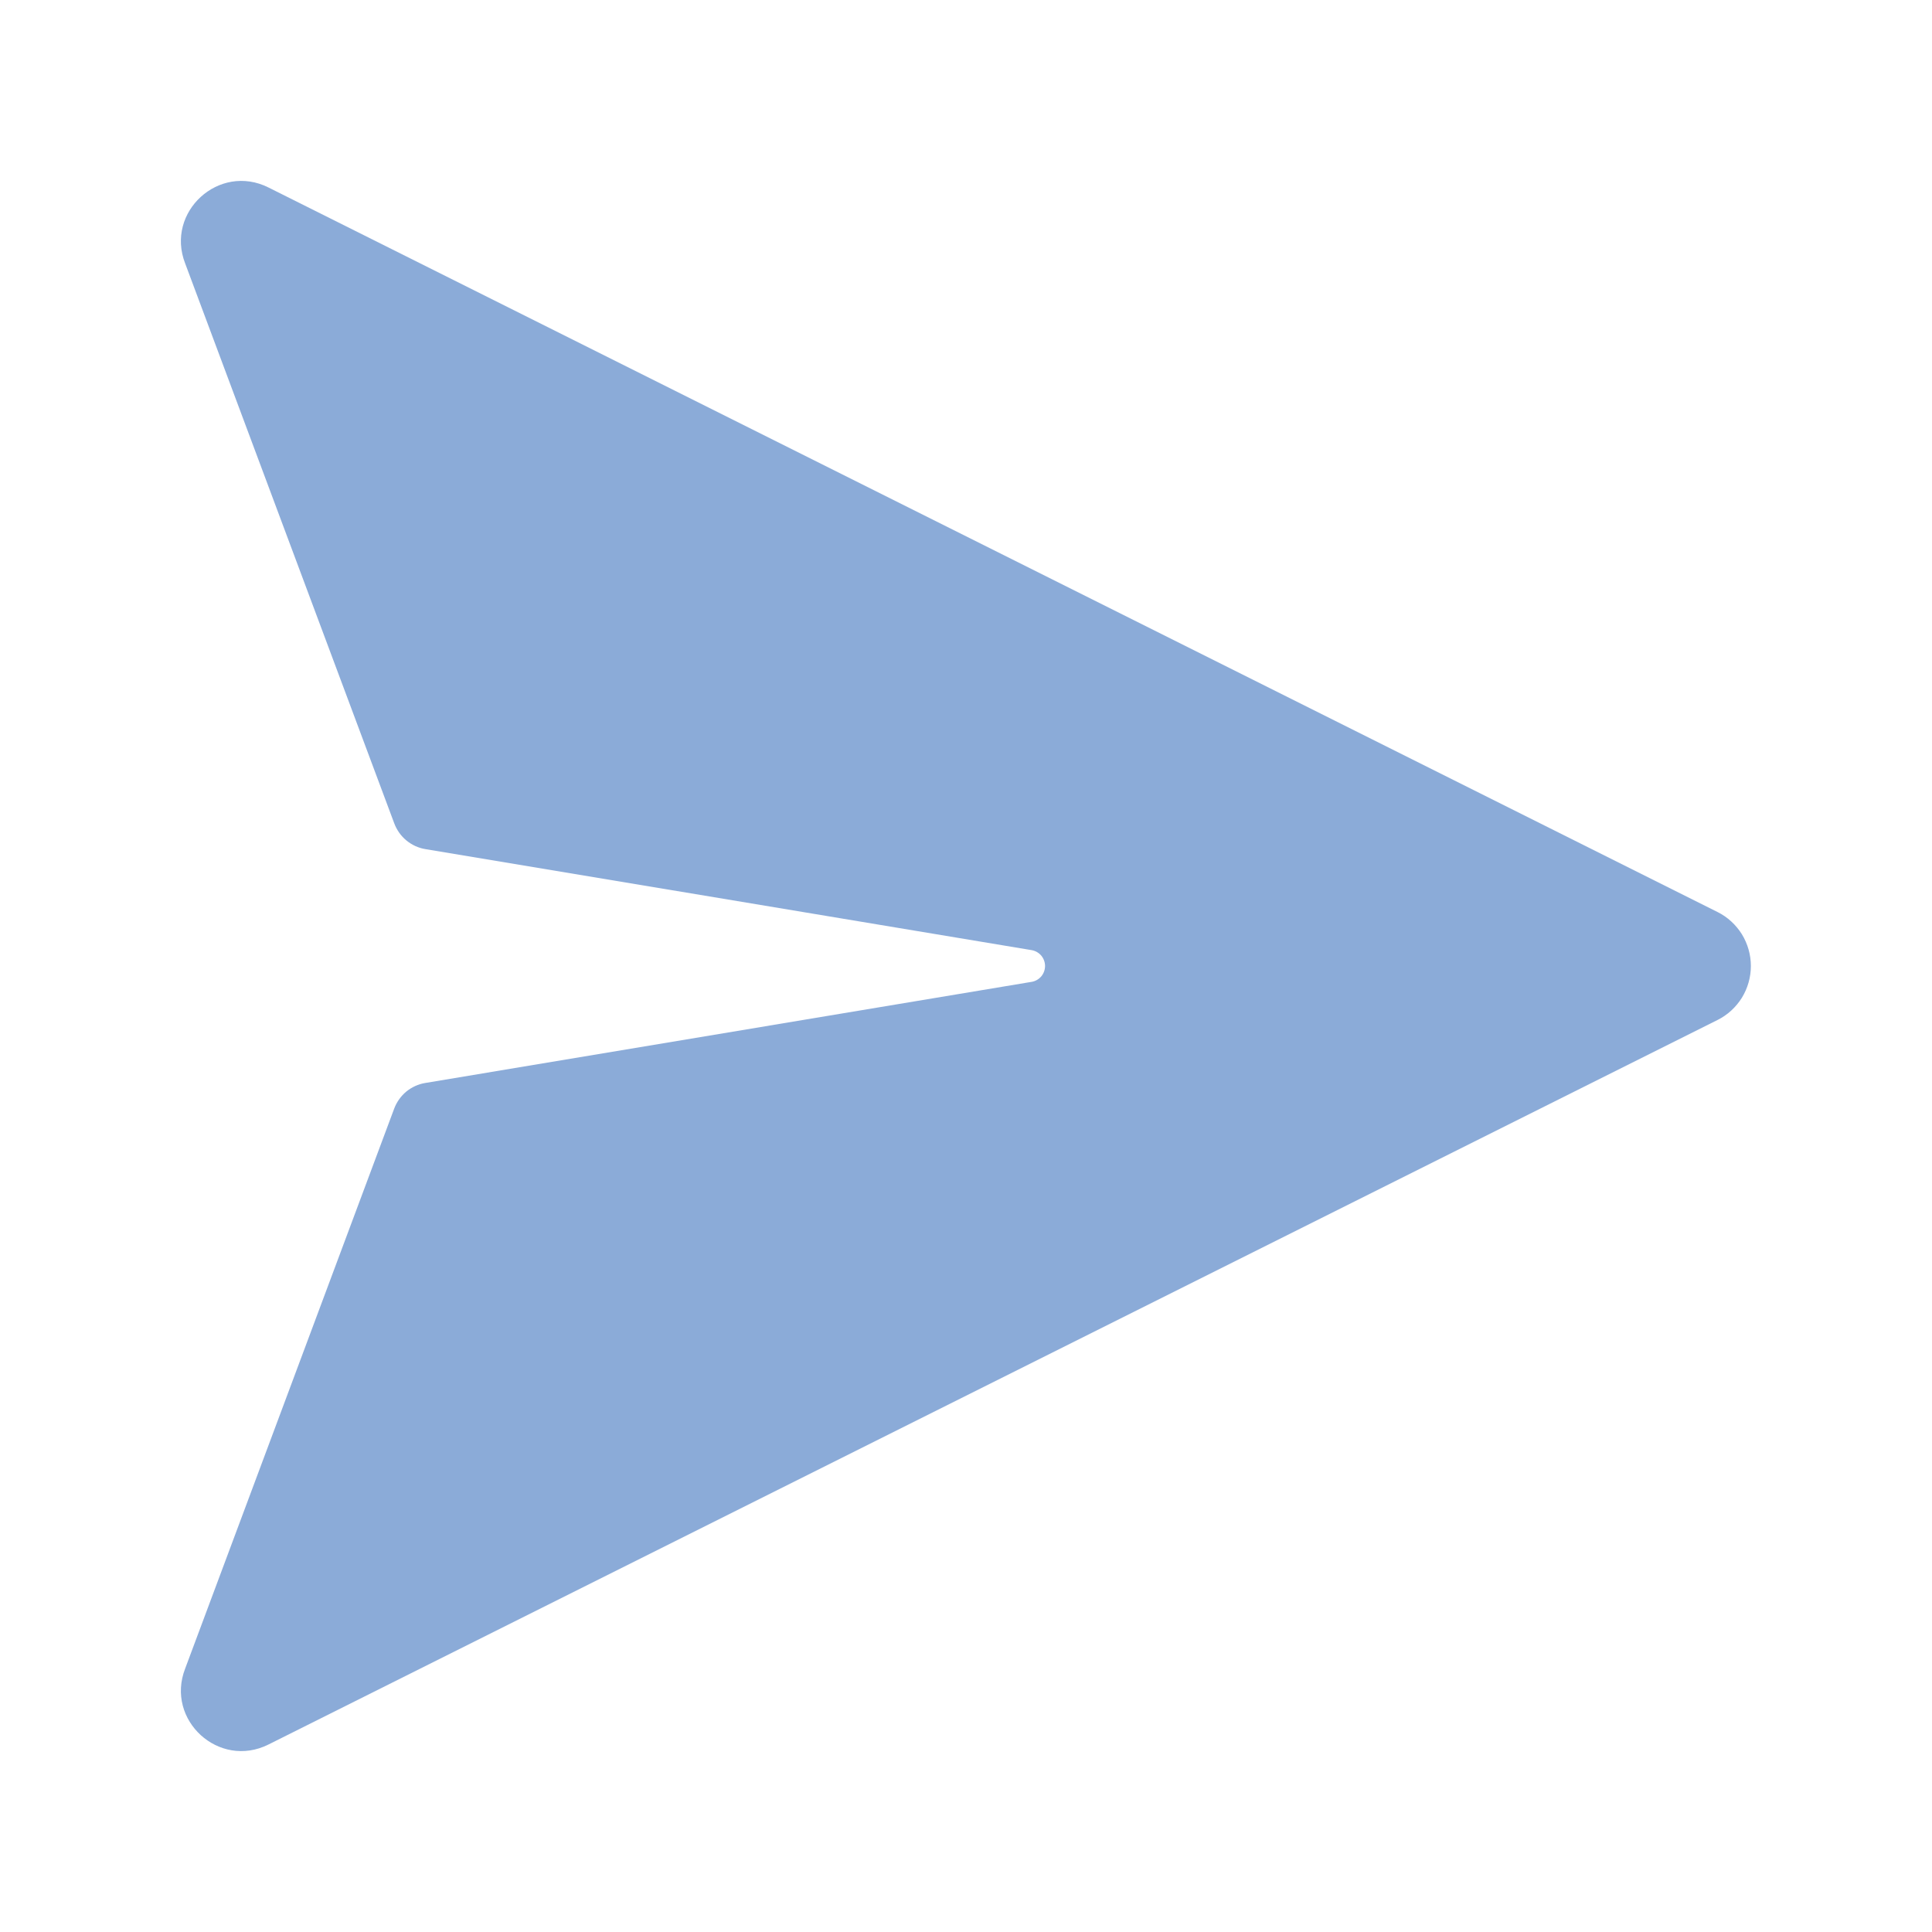
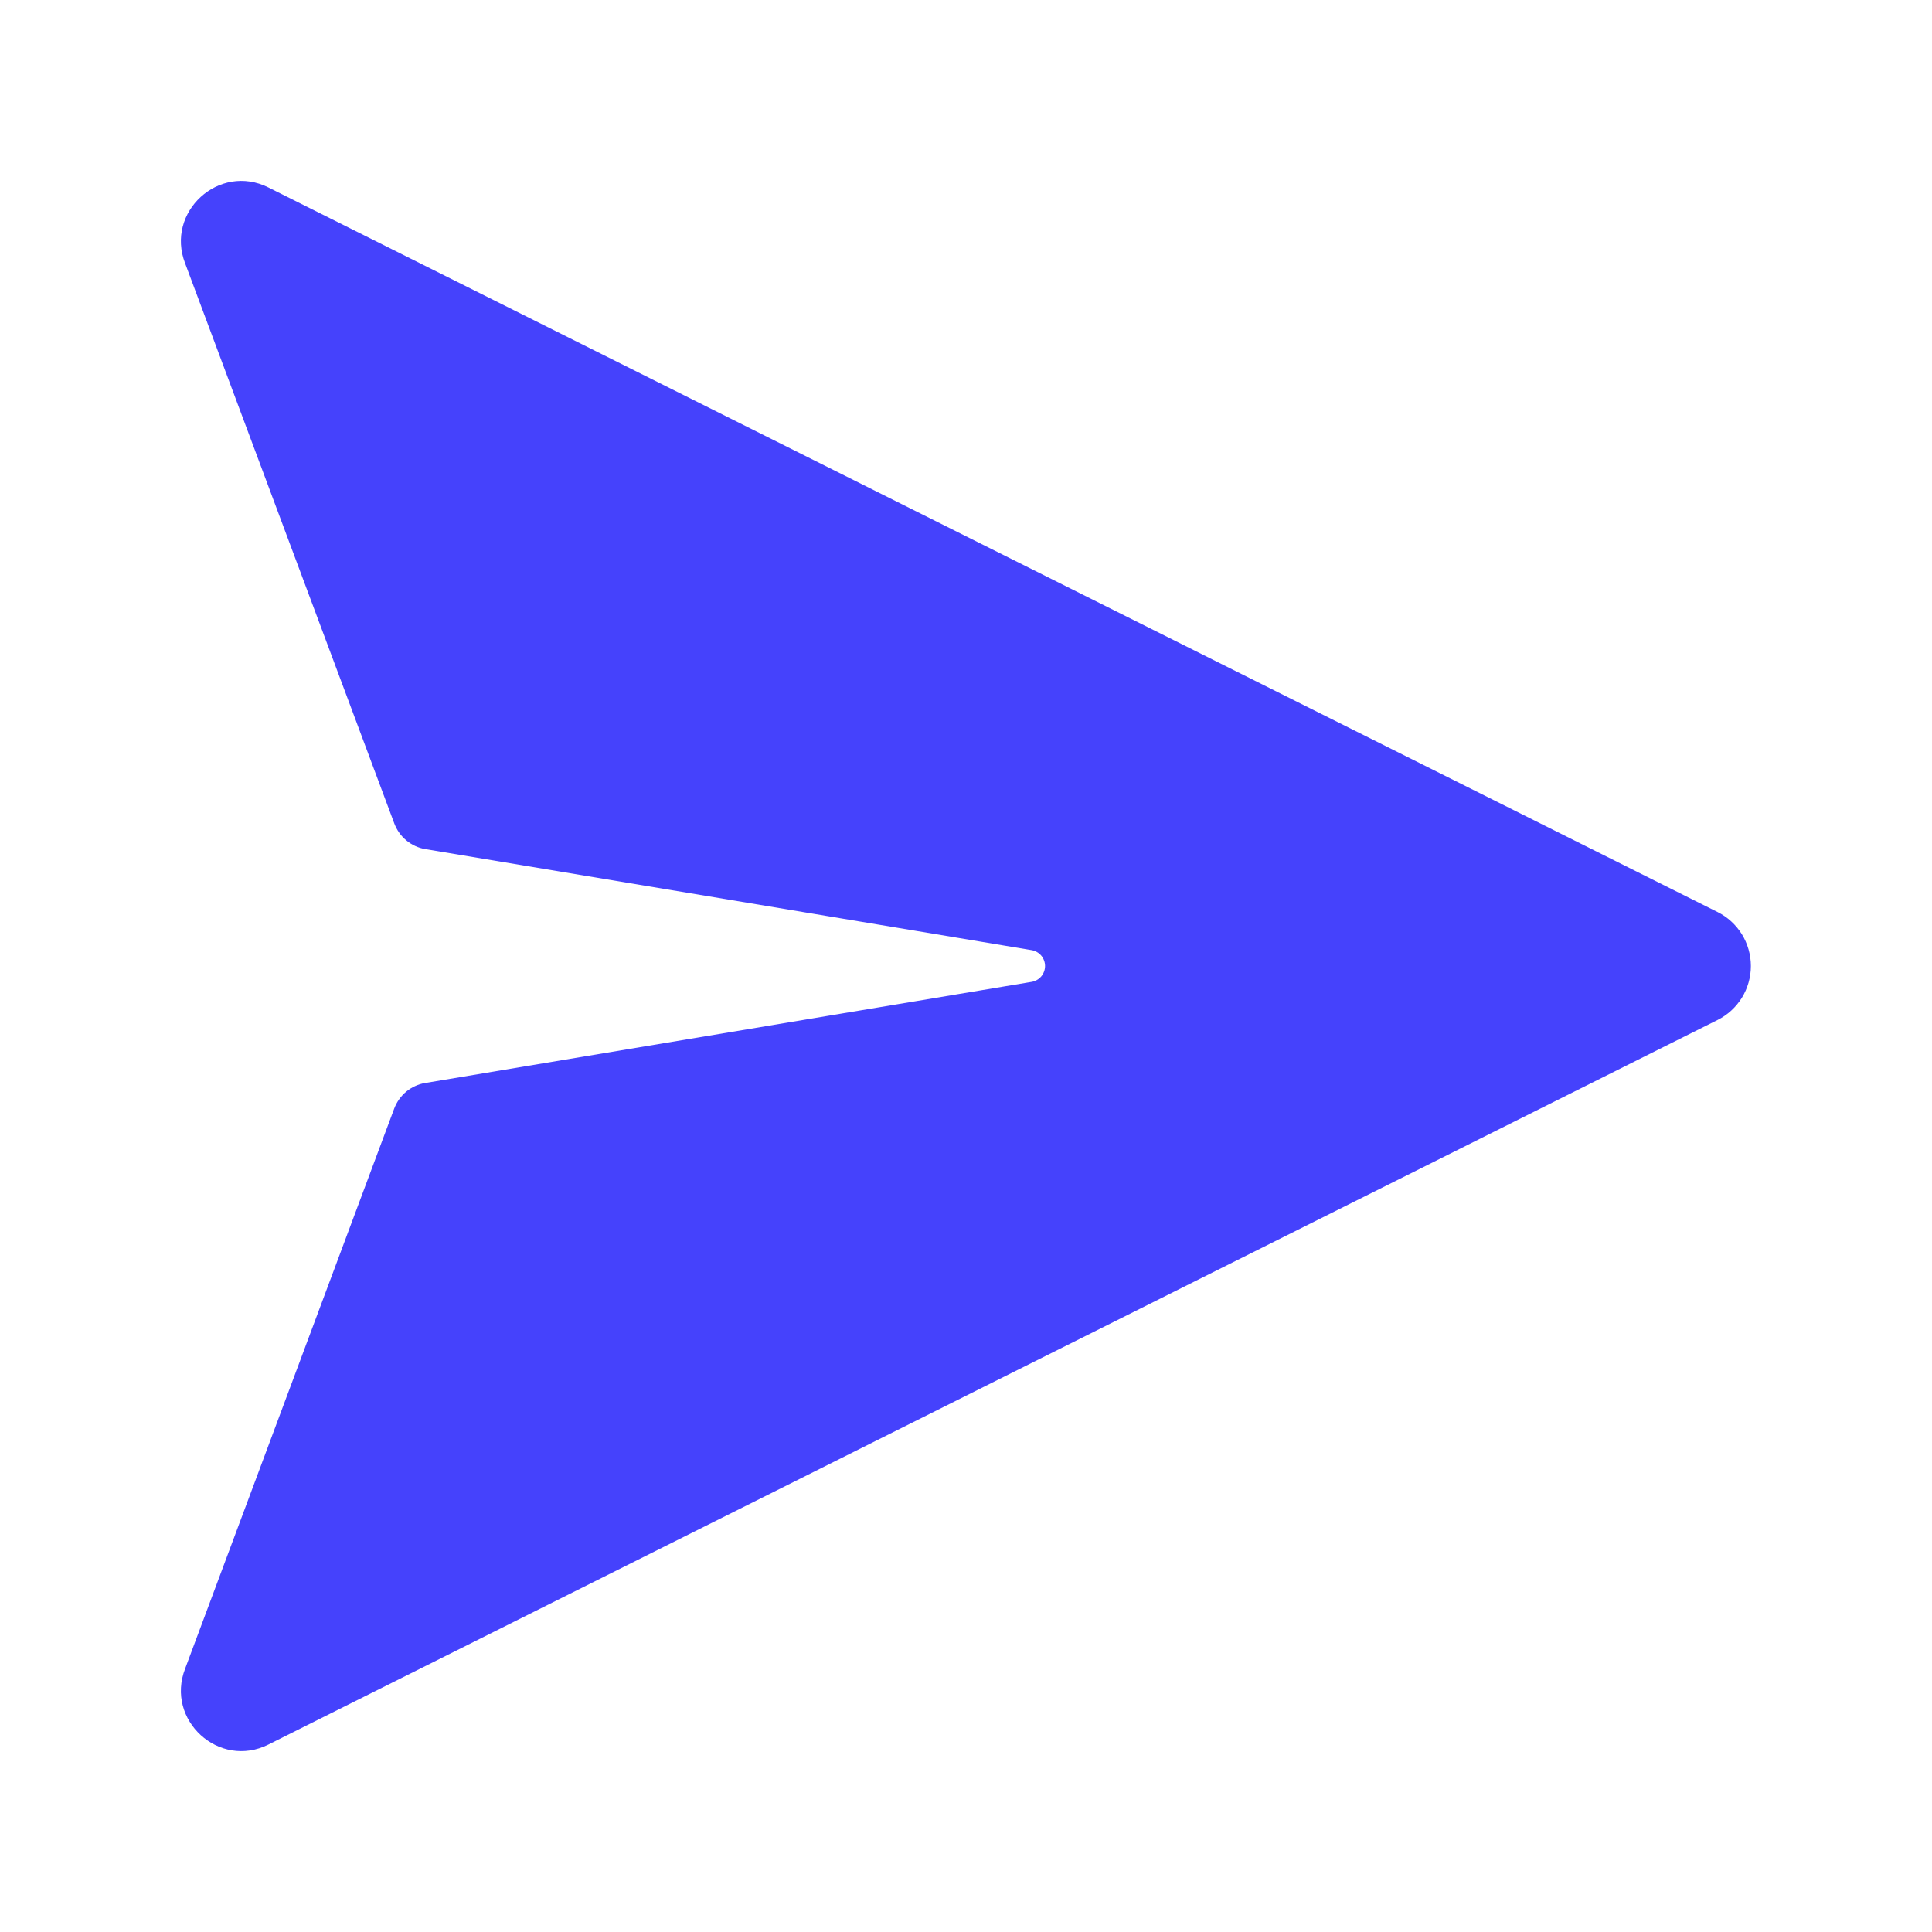
<svg xmlns="http://www.w3.org/2000/svg" width="24" height="24" viewBox="0 0 24 24" fill="none">
-   <path d="M12.815 12.197L5.283 13.453C5.196 13.467 5.115 13.505 5.047 13.56C4.98 13.616 4.928 13.689 4.897 13.771L2.3 20.728C2.052 21.368 2.721 21.978 3.335 21.671L21.335 12.671C21.46 12.609 21.564 12.513 21.638 12.395C21.711 12.276 21.75 12.139 21.75 12C21.75 11.861 21.711 11.724 21.638 11.605C21.564 11.487 21.46 11.391 21.335 11.329L3.335 2.329C2.721 2.022 2.052 2.633 2.3 3.272L4.898 10.229C4.929 10.311 4.98 10.384 5.048 10.44C5.116 10.496 5.197 10.534 5.284 10.548L12.816 11.803C12.862 11.811 12.904 11.835 12.935 11.871C12.965 11.907 12.982 11.953 12.982 12C12.982 12.047 12.965 12.093 12.935 12.129C12.904 12.165 12.862 12.189 12.816 12.197H12.815Z" fill="#8BABD8" />
+   <path d="M12.815 12.197L5.283 13.453C5.196 13.467 5.115 13.505 5.047 13.56C4.98 13.616 4.928 13.689 4.897 13.771L2.3 20.728C2.052 21.368 2.721 21.978 3.335 21.671L21.335 12.671C21.46 12.609 21.564 12.513 21.638 12.395C21.711 12.276 21.75 12.139 21.75 12C21.75 11.861 21.711 11.724 21.638 11.605C21.564 11.487 21.46 11.391 21.335 11.329L3.335 2.329C2.721 2.022 2.052 2.633 2.3 3.272L4.898 10.229C4.929 10.311 4.98 10.384 5.048 10.44C5.116 10.496 5.197 10.534 5.284 10.548L12.816 11.803C12.862 11.811 12.904 11.835 12.935 11.871C12.965 11.907 12.982 11.953 12.982 12C12.982 12.047 12.965 12.093 12.935 12.129C12.904 12.165 12.862 12.189 12.816 12.197H12.815Z" fill="#4542fc" />
</svg>
